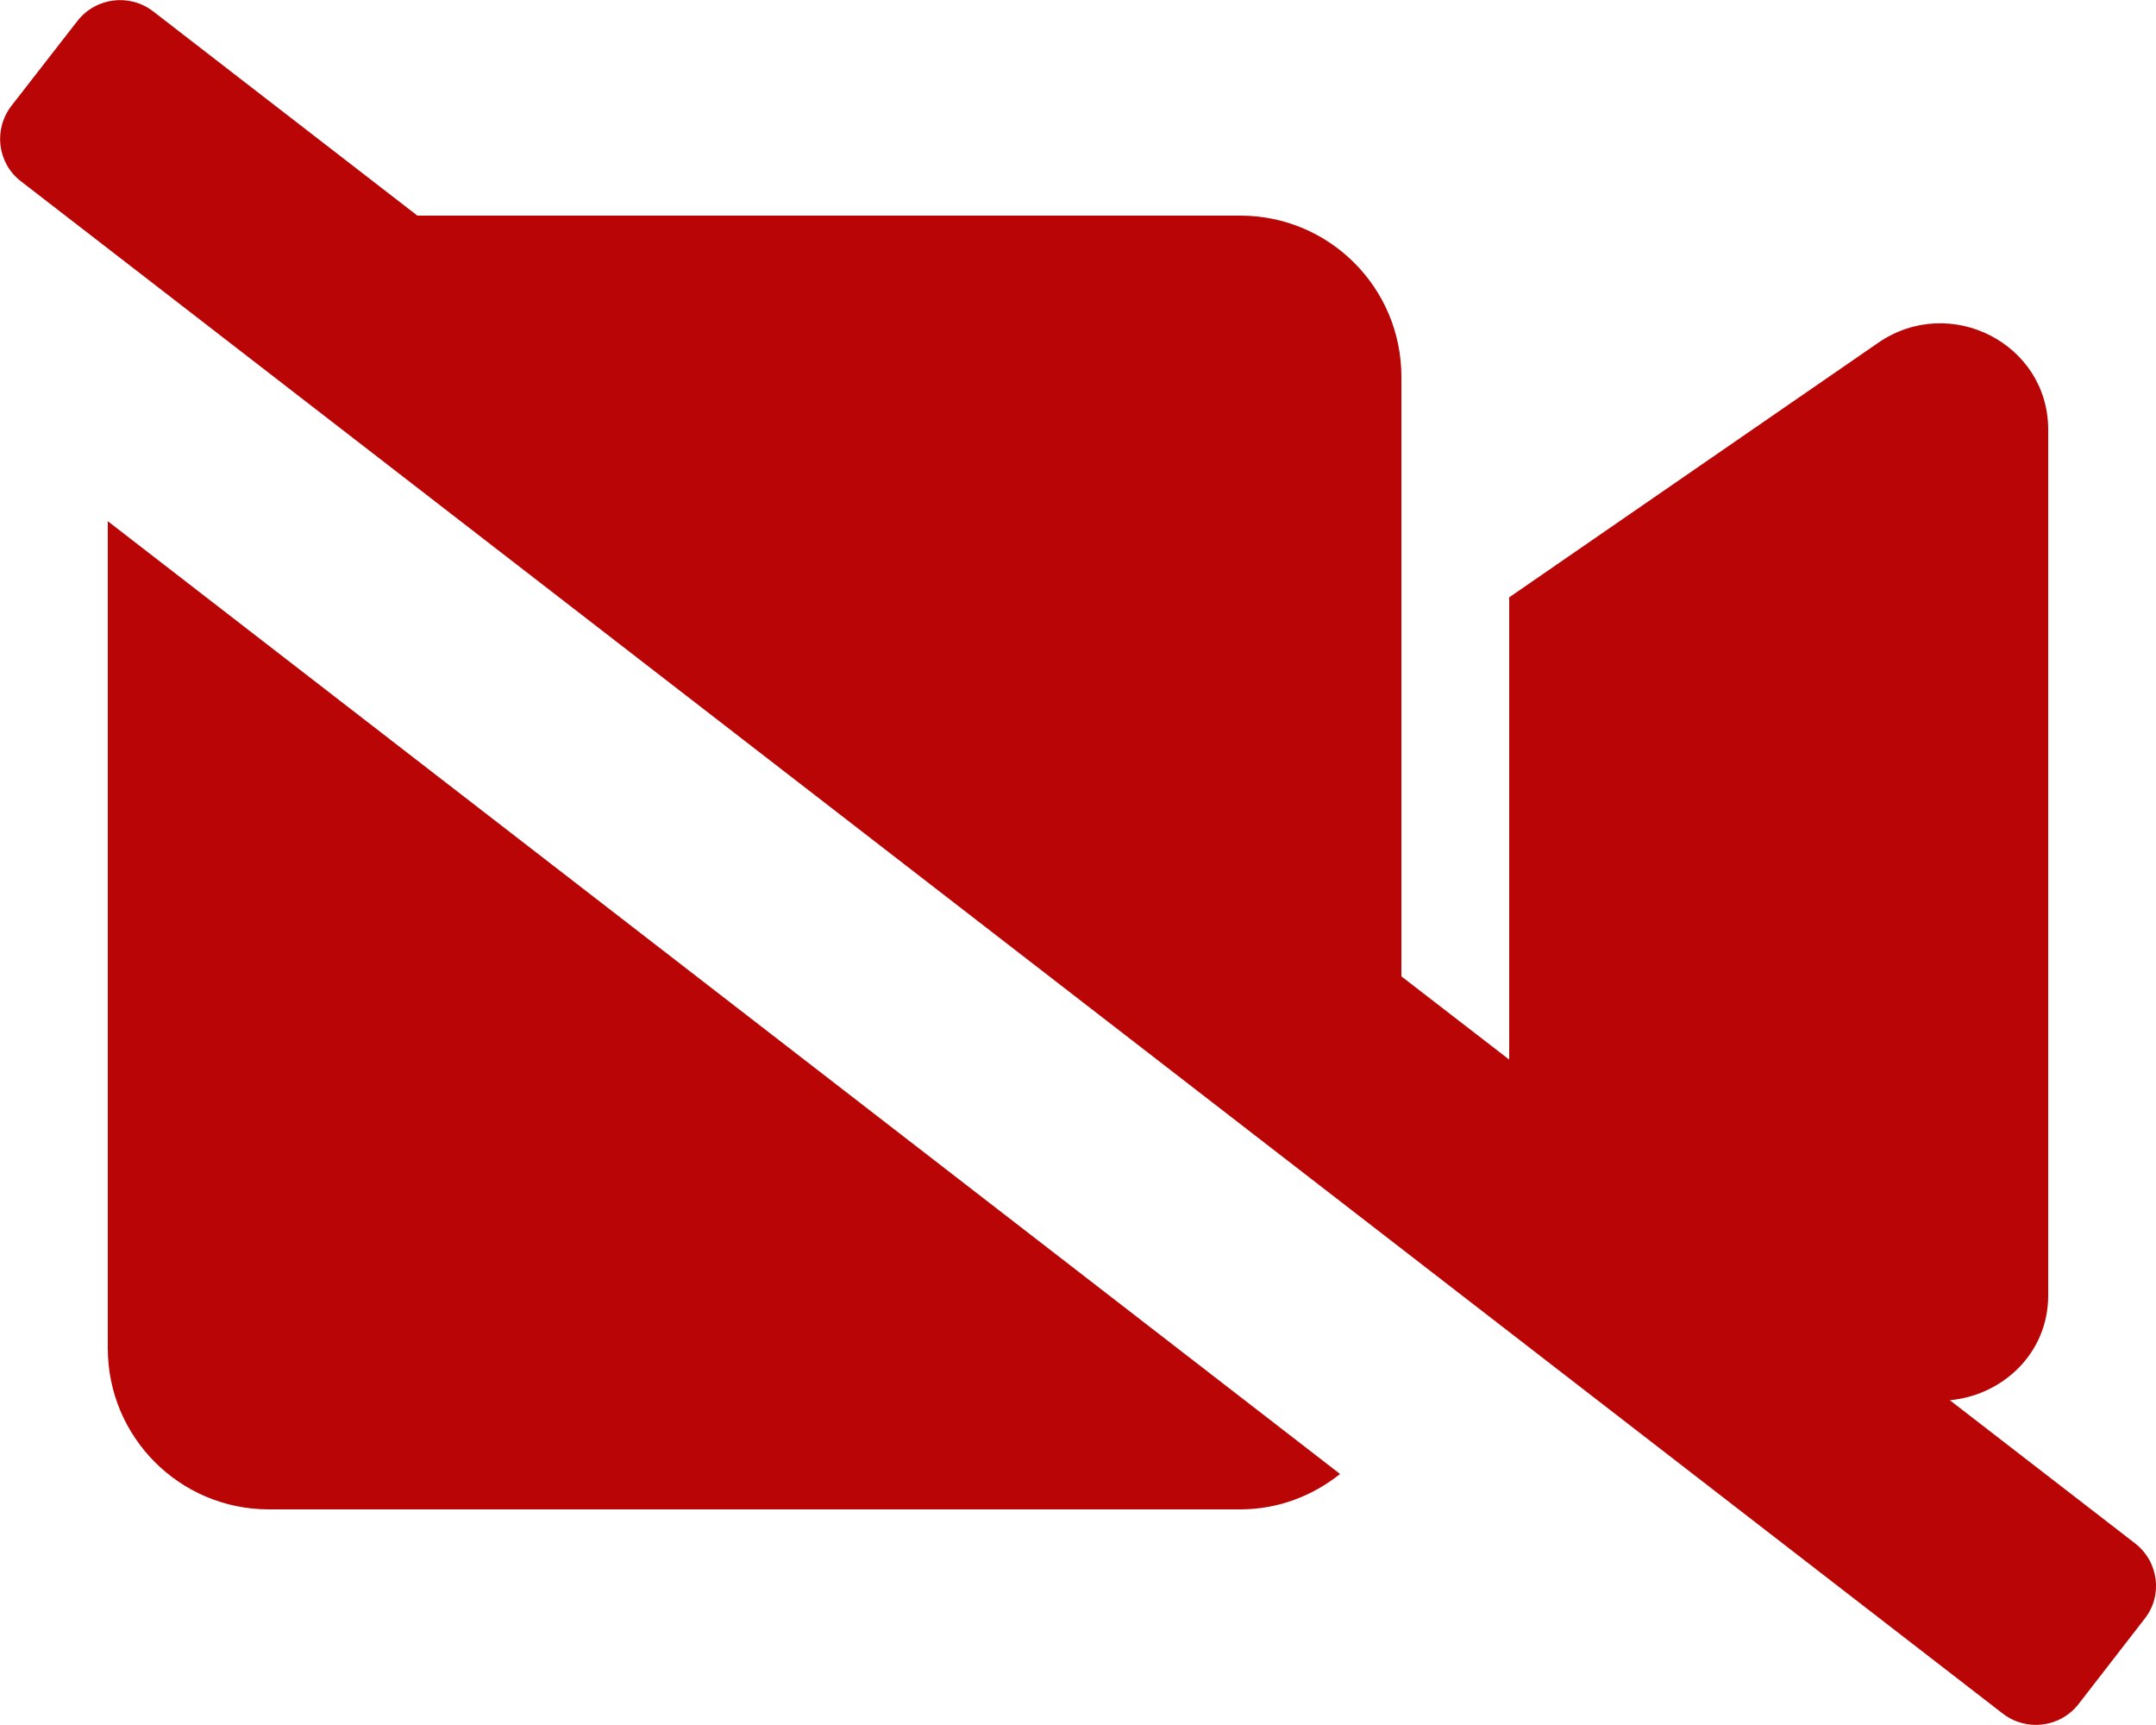
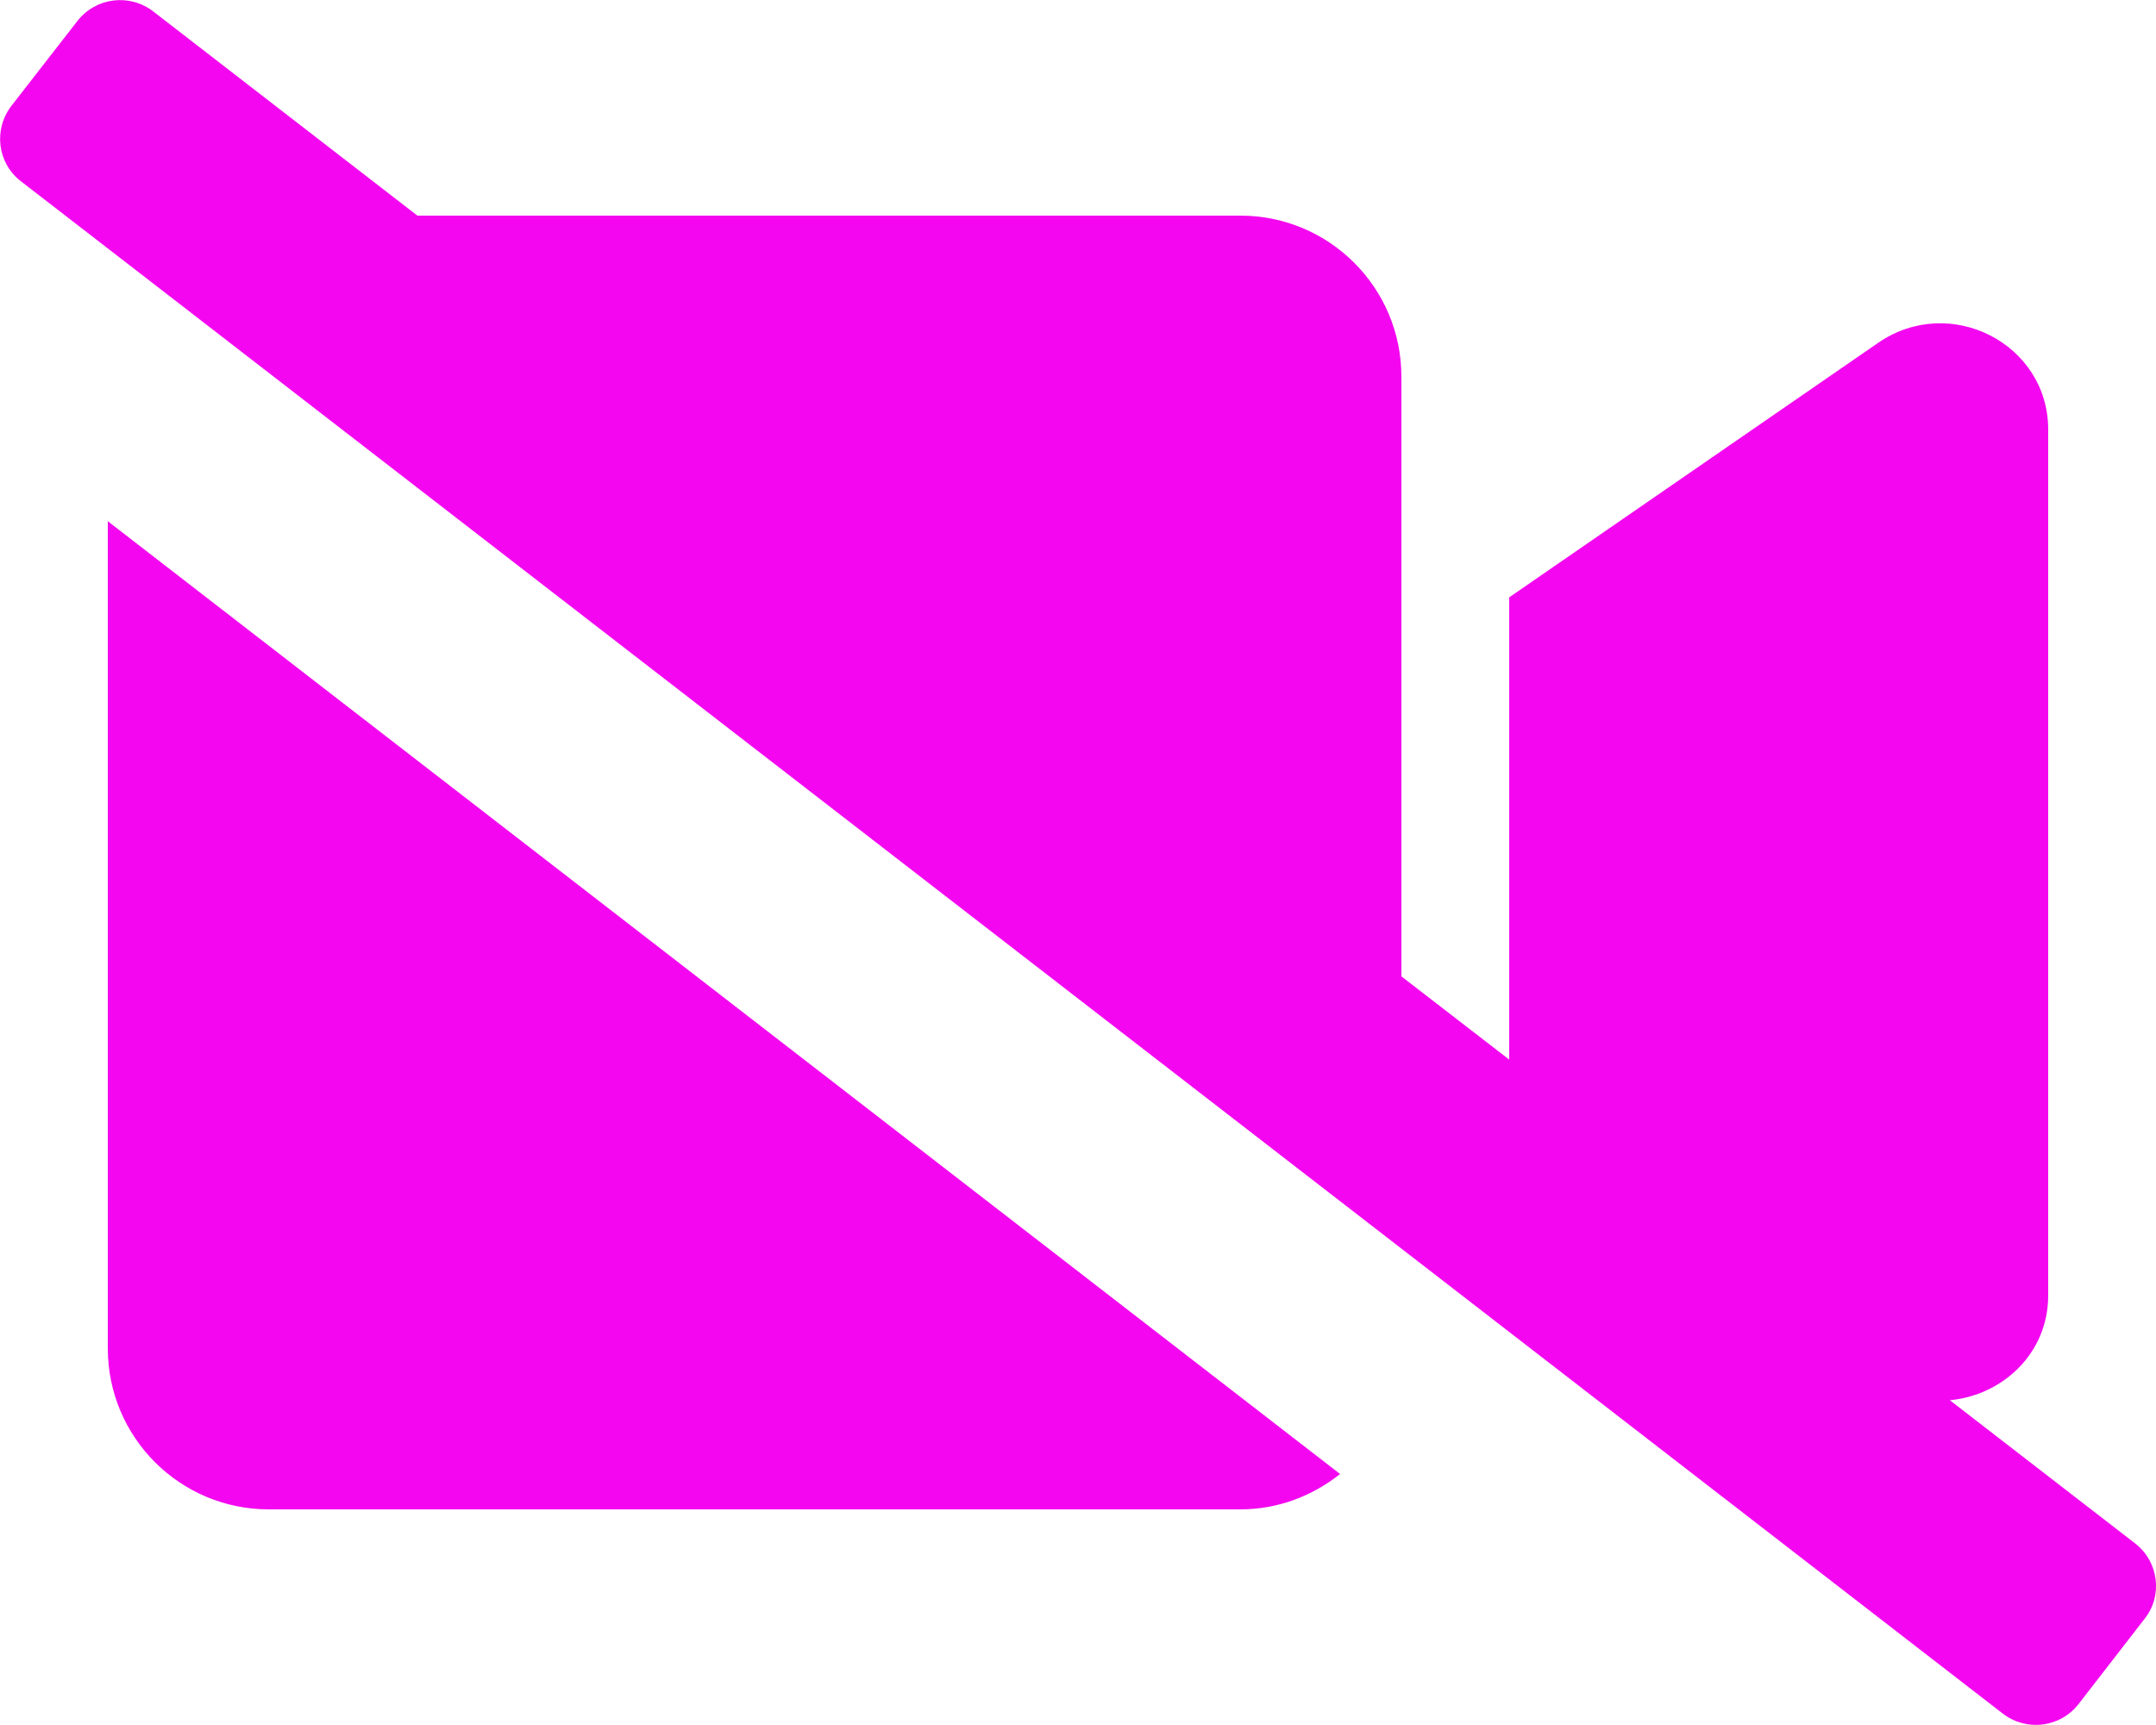
<svg xmlns="http://www.w3.org/2000/svg" aria-hidden="true" focusable="false" data-prefix="fas" data-icon="video-slash" class="svg-inline--fa fa-video-slash fa-w-20" role="img" viewBox="0 0 640 512">
-   <path fill="#B90505" d="M633.8 458.1l-55-42.5c15.4-1.4 29.2-13.7 29.2-31.1v-257c0-25.5-29.1-40.4-50.4-25.8L448 177.3v137.2l-32-24.7v-178c0-26.4-21.4-47.8-47.8-47.8H123.9L45.5 3.4C38.5-2 28.5-.8 23 6.2L3.4 31.4c-5.4 7-4.2 17 2.8 22.4L42.7 82 416 370.6l178.5 138c7 5.4 17 4.2 22.5-2.8l19.6-25.3c5.5-6.9 4.2-17-2.8-22.4zM32 400.2c0 26.4 21.4 47.8 47.8 47.8h288.4c11.2 0 21.4-4 29.6-10.5L32 154.7v245.5z" />
+   <path fill="#F407F0" d="M633.8 458.1l-55-42.5c15.4-1.4 29.2-13.7 29.2-31.1v-257c0-25.5-29.1-40.4-50.4-25.8L448 177.3v137.2l-32-24.7v-178c0-26.4-21.4-47.8-47.8-47.8H123.9L45.5 3.4C38.5-2 28.5-.8 23 6.2L3.4 31.4c-5.4 7-4.2 17 2.8 22.4L42.7 82 416 370.6l178.5 138c7 5.4 17 4.2 22.5-2.8l19.6-25.3c5.5-6.9 4.2-17-2.8-22.4zM32 400.2c0 26.4 21.4 47.8 47.8 47.8h288.4c11.2 0 21.4-4 29.6-10.5L32 154.7v245.5z" />
</svg>
